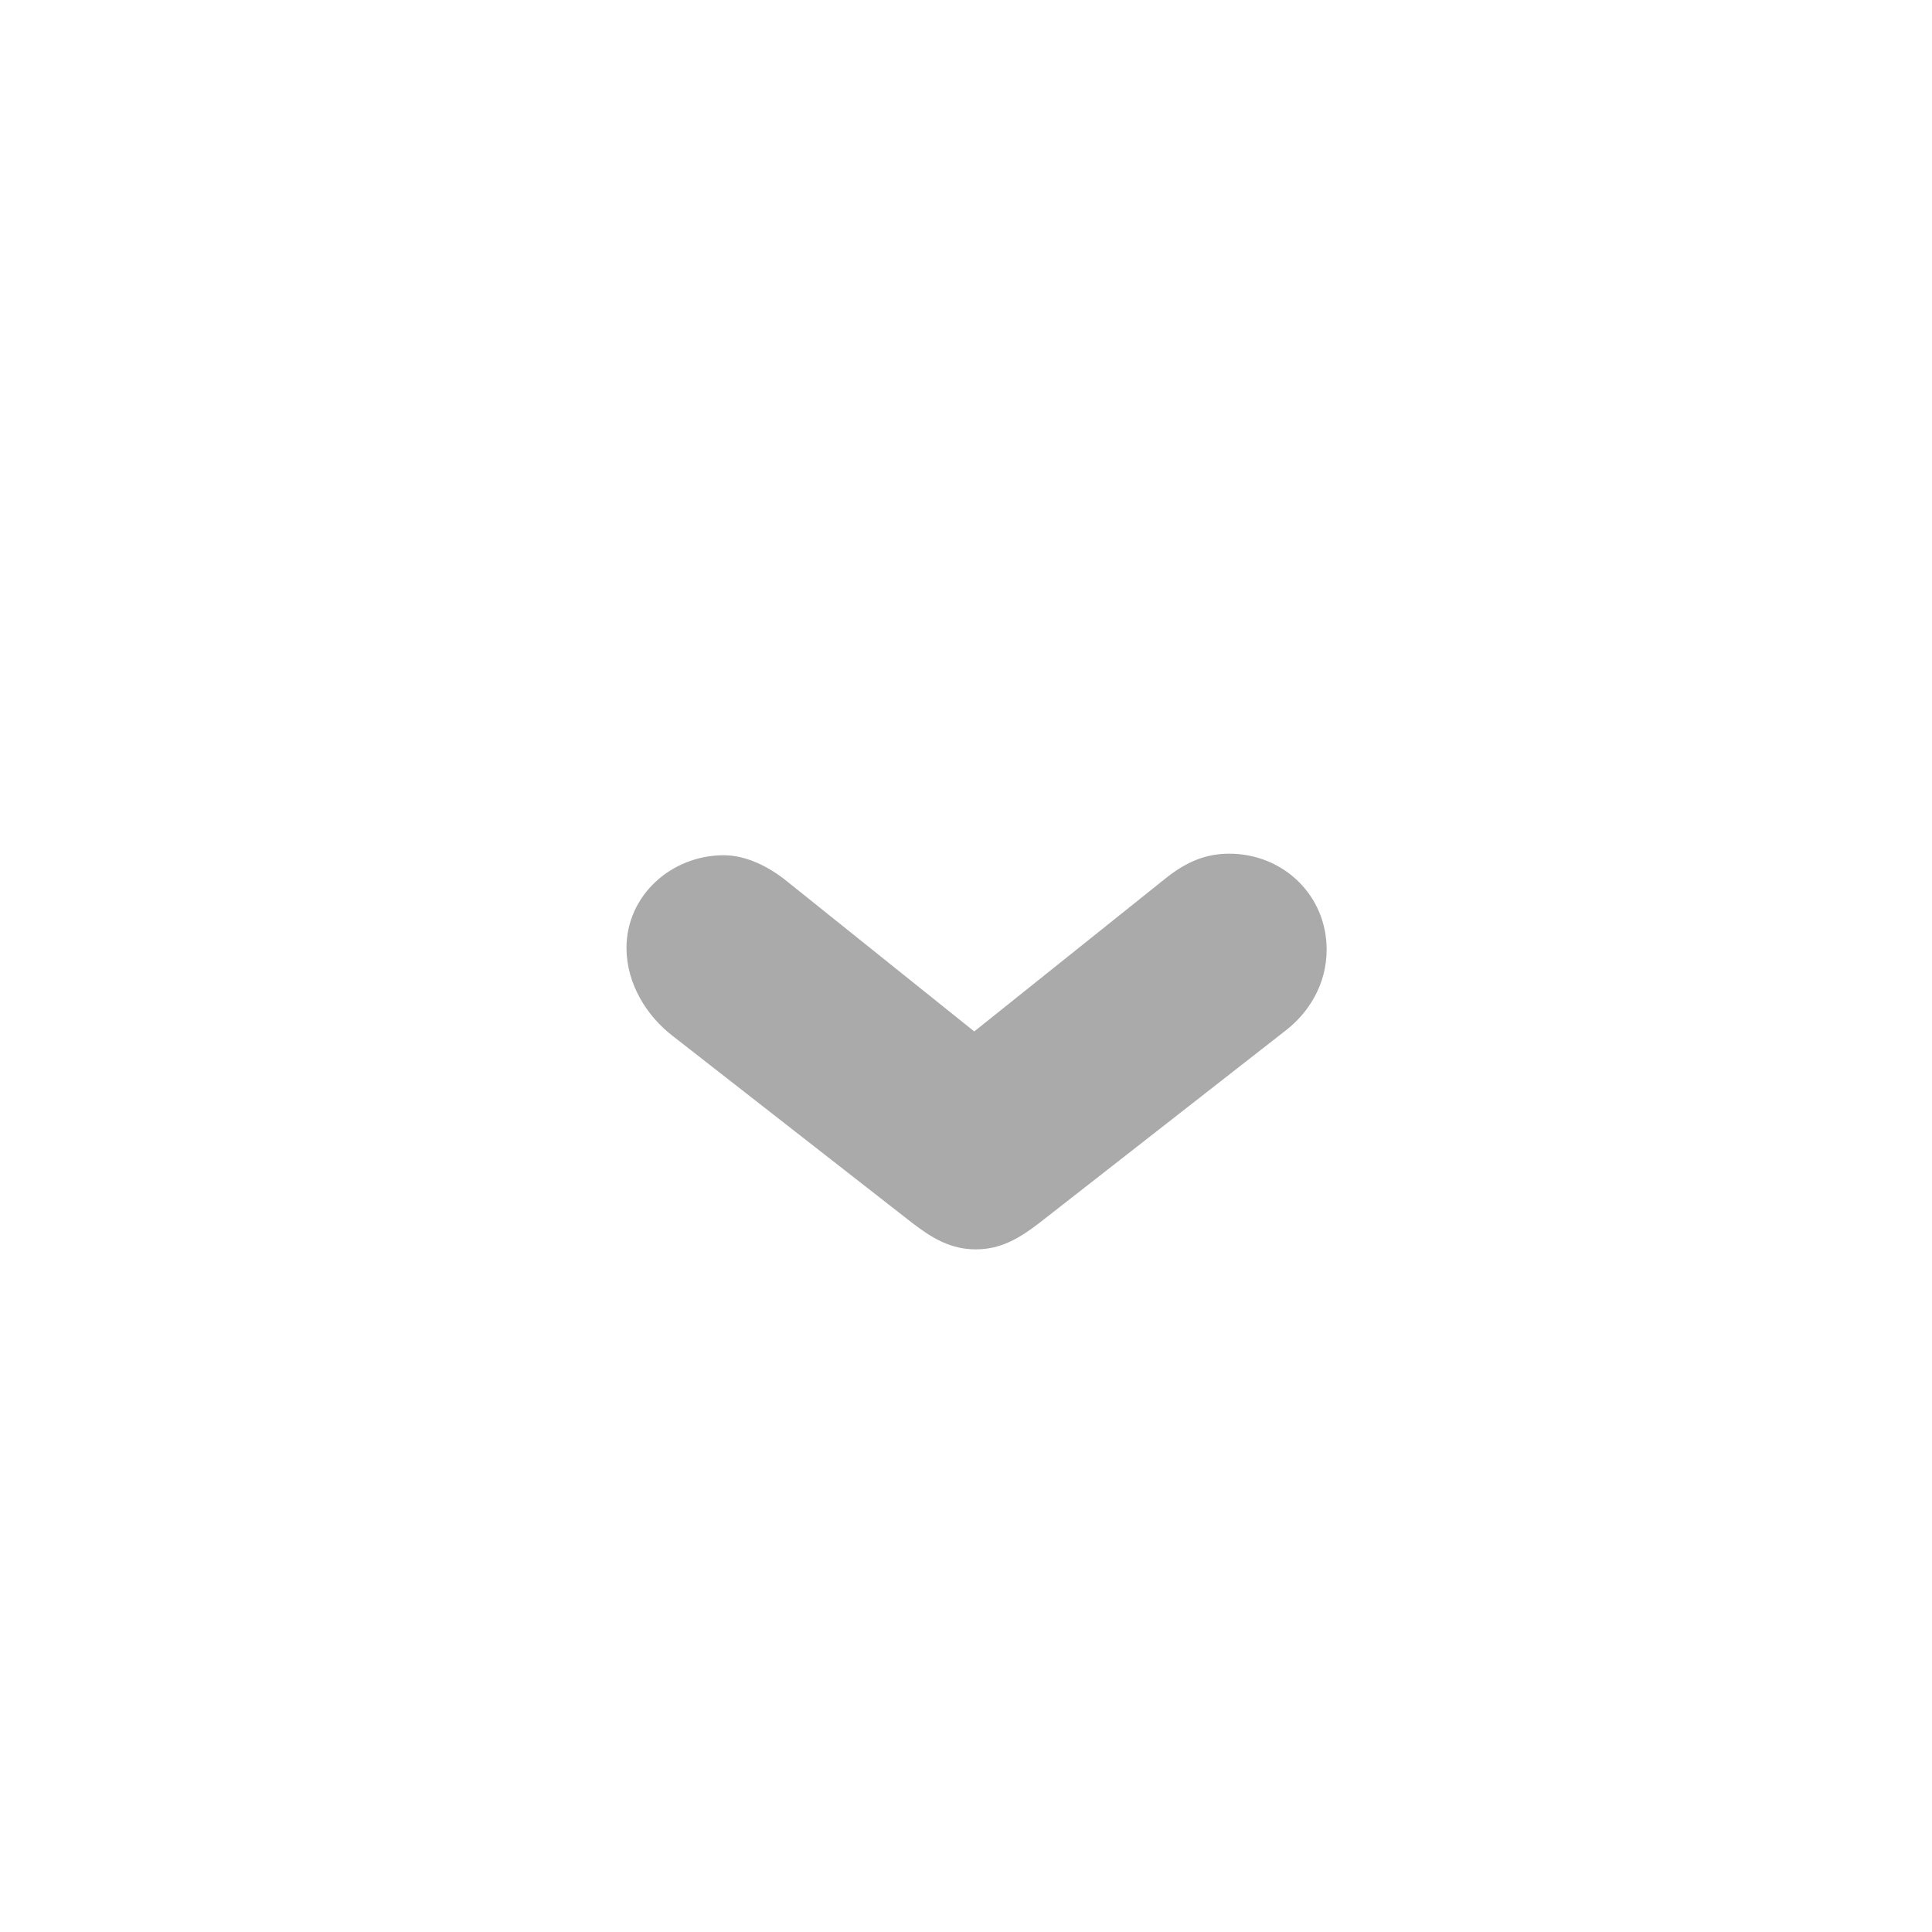
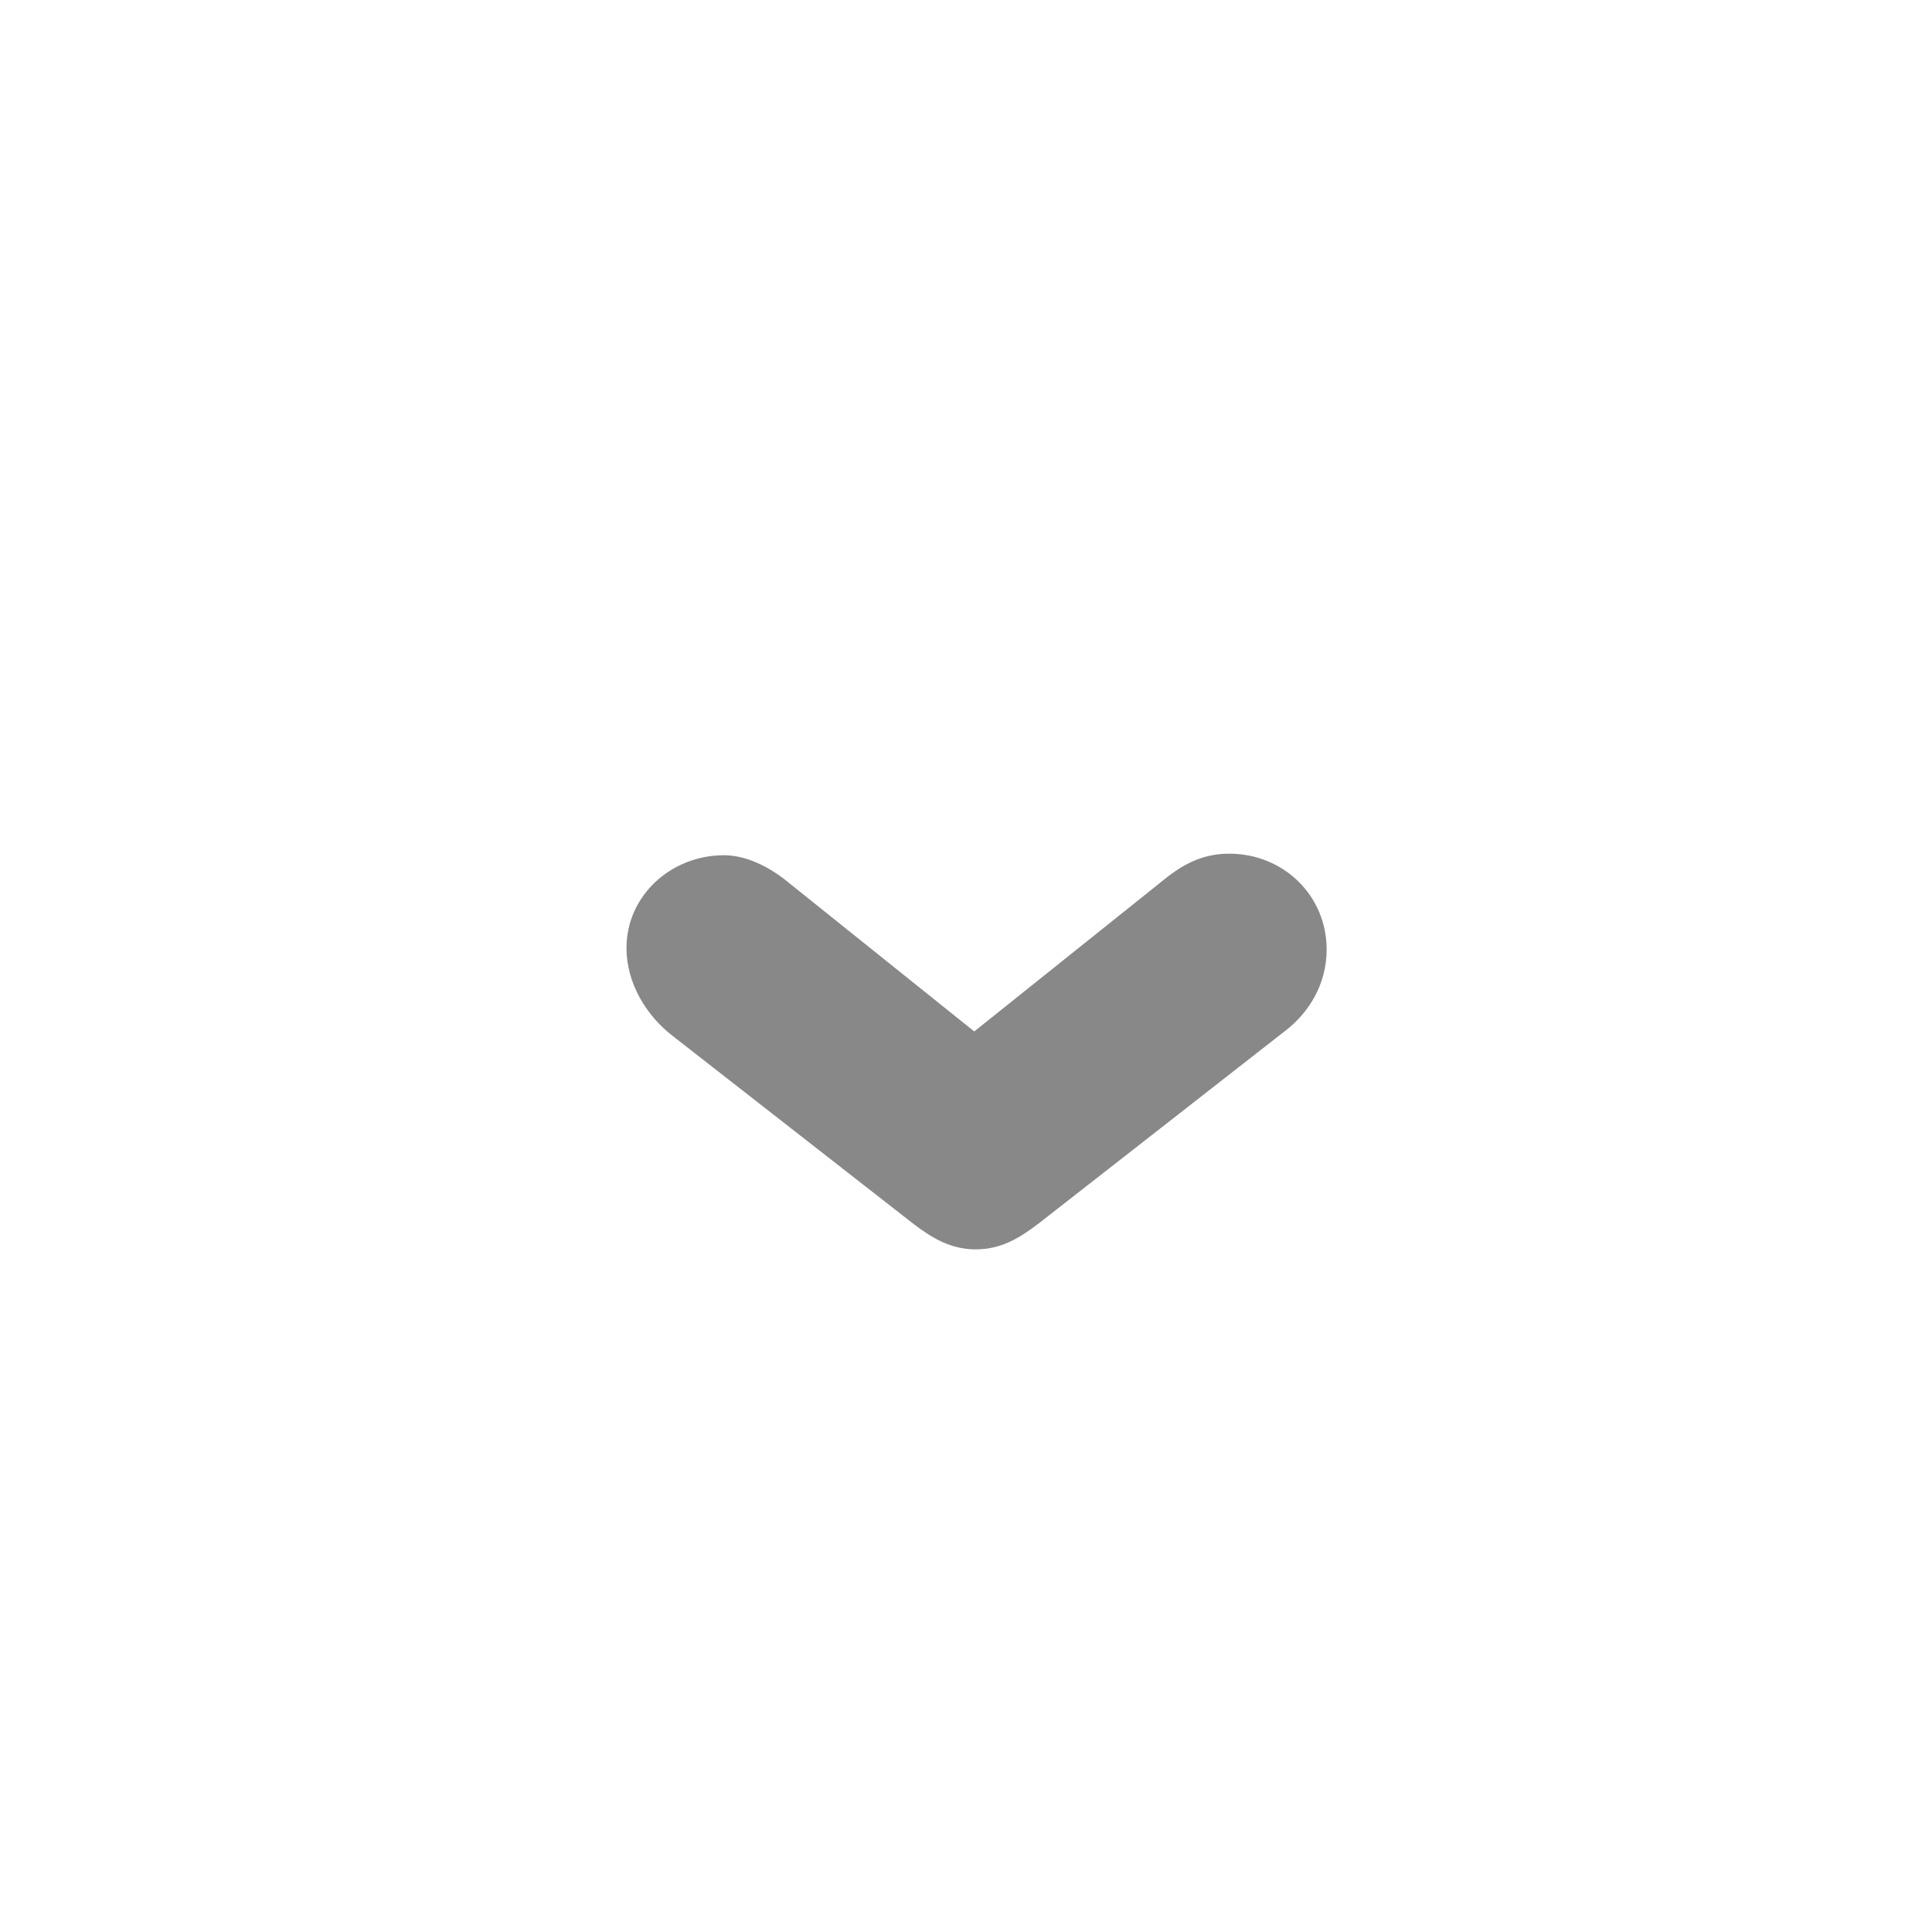
<svg xmlns="http://www.w3.org/2000/svg" width="30px" height="30px" viewBox="0 0 30 30" version="1.1">
  <defs />
  <g id="Page-1" stroke="none" stroke-width="1" fill="none" fill-rule="evenodd">
-     <g id="down" fill="#AAAAAA">
+     <g id="down" fill="#888888">
      <path d="M12.488,11 C11.648,11 11,11.672 11,12.512 C11,12.872 11.12,13.16 11.36,13.472 L13.76,16.472 L11.432,19.376 C11.216,19.64 11.024,20 11.024,20.36 C11.024,21.176 11.648,21.872 12.464,21.872 C13.016,21.872 13.52,21.56 13.832,21.152 L16.736,17.432 C16.976,17.12 17.144,16.832 17.144,16.448 C17.144,16.064 16.976,15.776 16.736,15.464 L13.736,11.624 C13.472,11.288 13.04,11 12.488,11 L12.488,11 Z" id="›" transform="translate(14.672, 16.928) rotate(-270) translate(-14.672, -16.928) " />
    </g>
  </g>
</svg>
